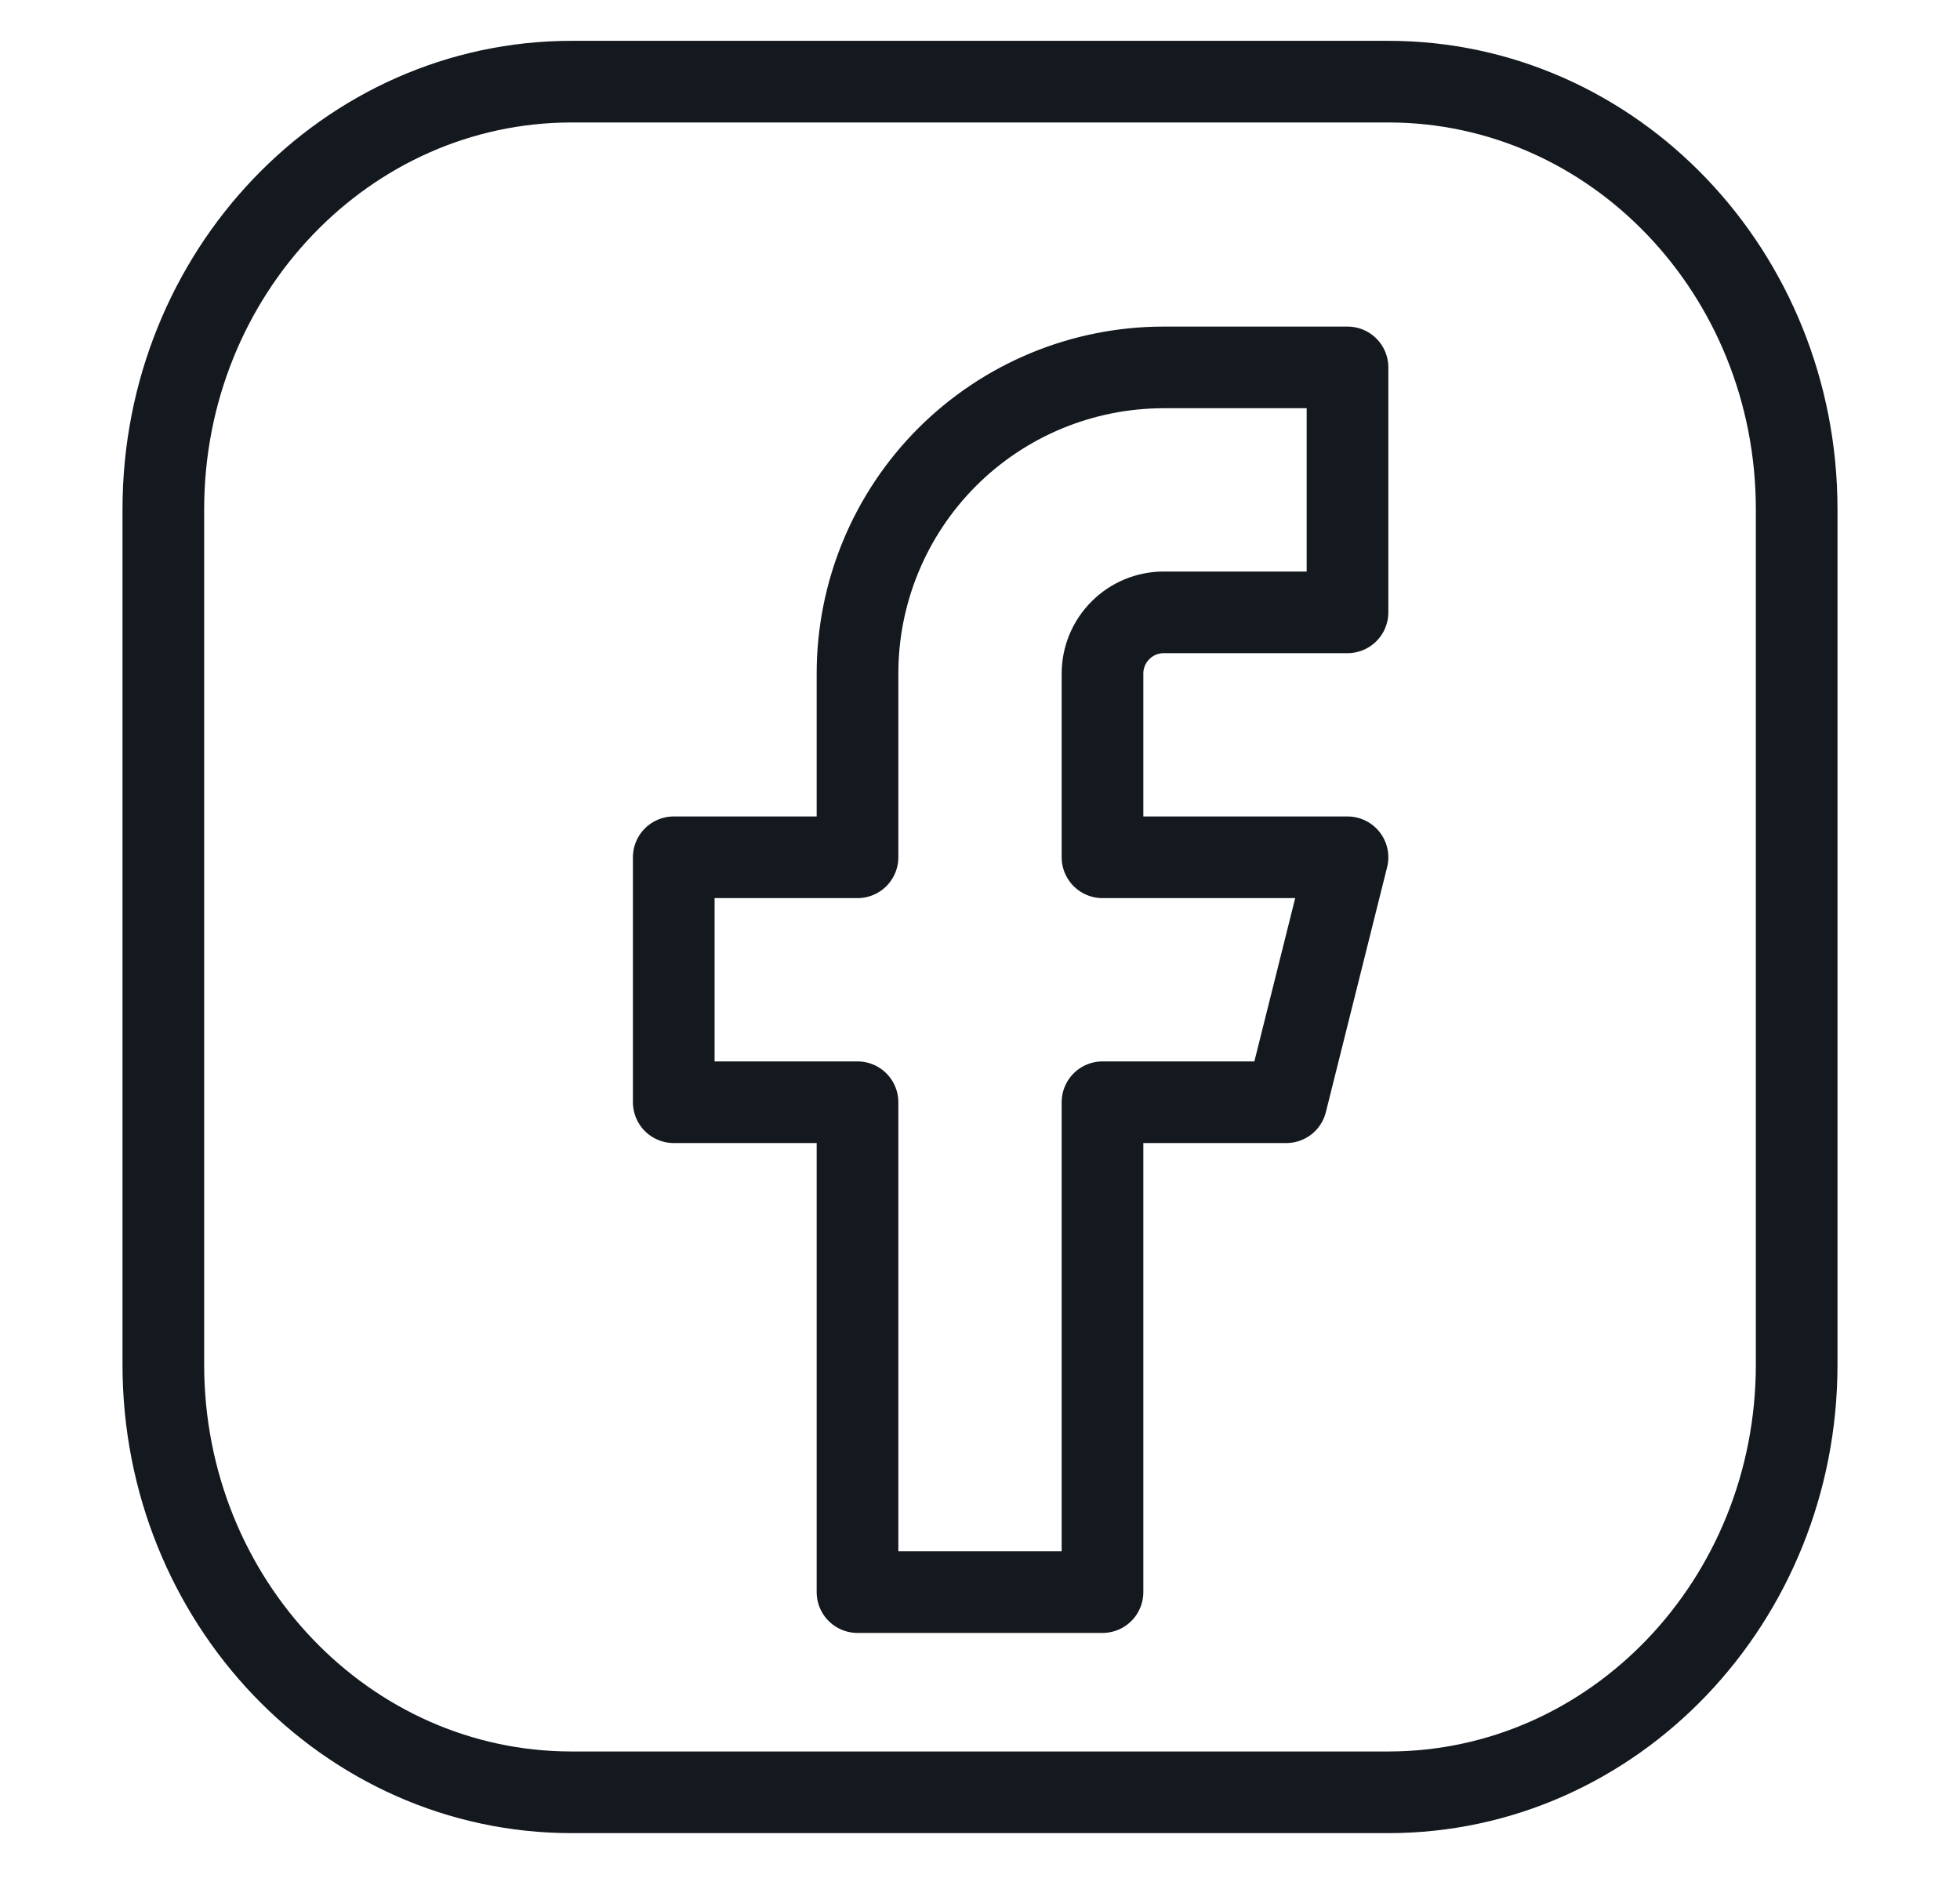
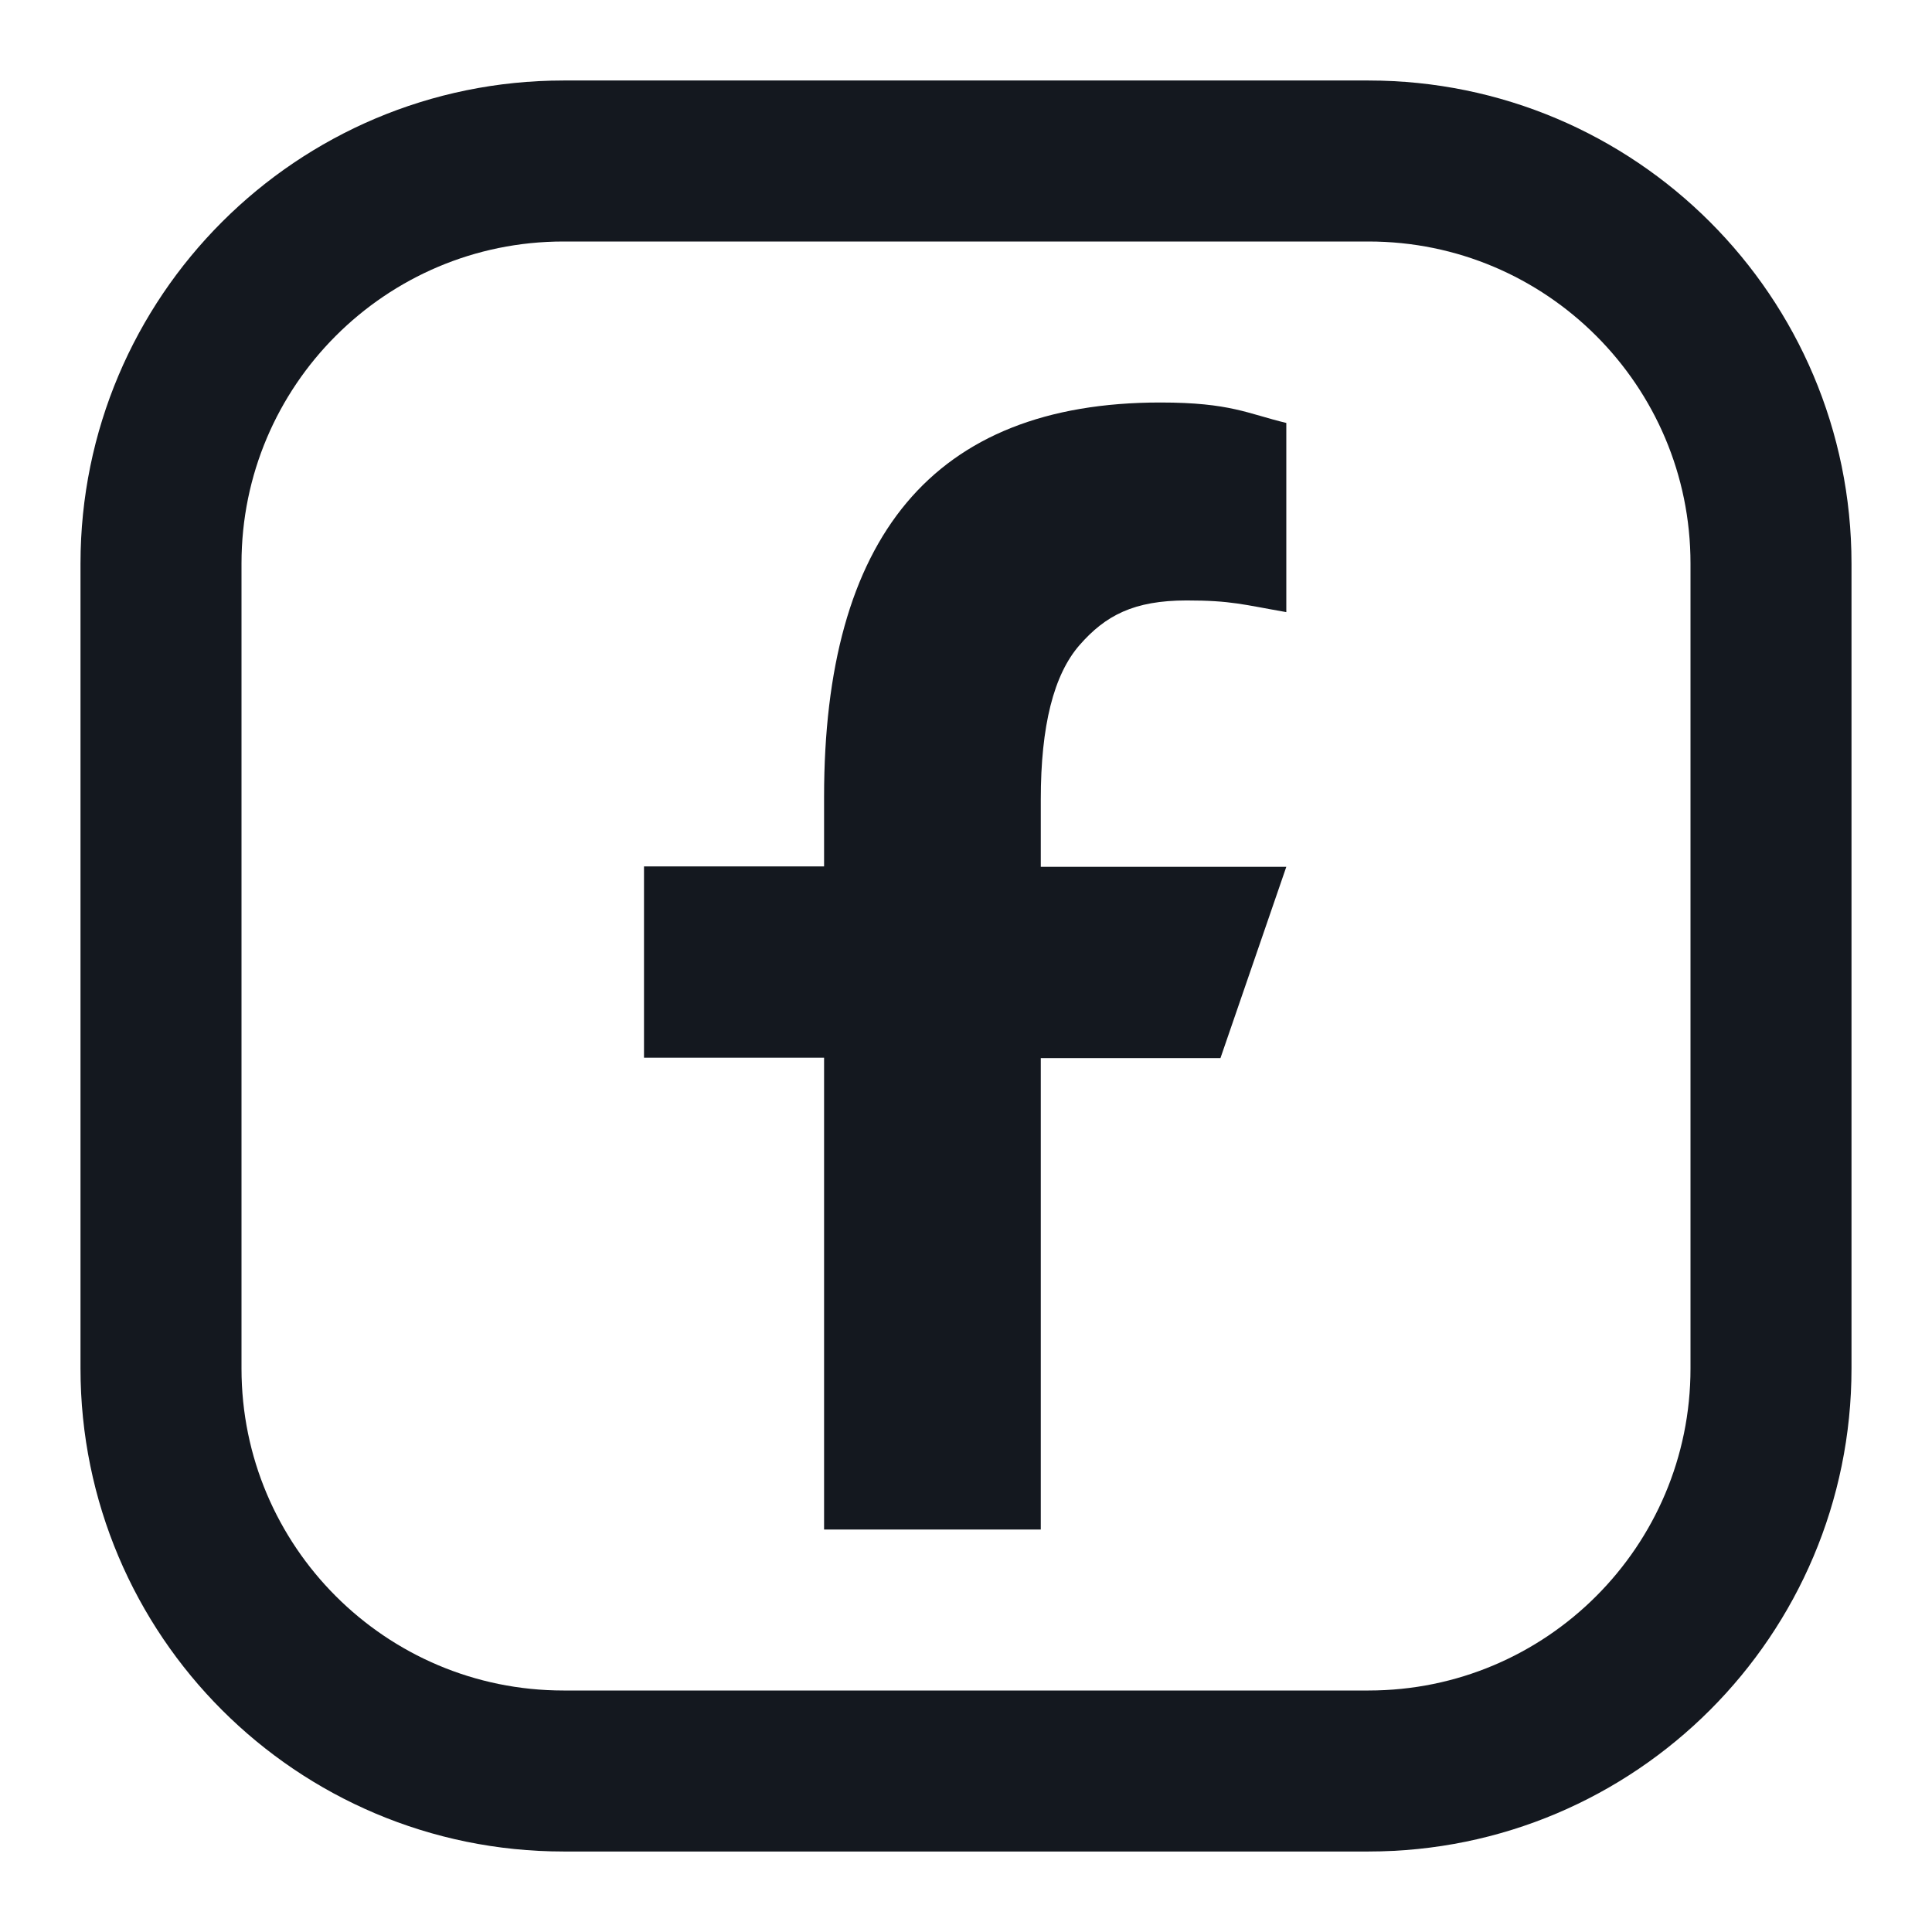
- <svg xmlns="http://www.w3.org/2000/svg" width="24" height="23" viewBox="0 0 24 23" fill="none">
-   <path d="M16.5 4.5H14.25C13.255 4.5 12.302 4.895 11.598 5.598C10.895 6.302 10.5 7.255 10.5 8.25V10.5H8.25V13.5H10.5V19.5H13.5V13.5H15.75L16.5 10.5H13.5V8.25C13.5 8.051 13.579 7.86 13.72 7.72C13.86 7.579 14.051 7.5 14.25 7.5H16.5V4.5Z" stroke="#14181F" stroke-linecap="round" stroke-linejoin="round" />
-   <path d="M17 1H7C4.239 1 2 3.345 2 6.238V16.714C2 19.607 4.239 21.952 7 21.952H17C19.761 21.952 22 19.607 22 16.714V6.238C22 3.345 19.761 1 17 1Z" stroke="#14181F" stroke-linecap="round" stroke-linejoin="round" />
+ <svg xmlns="http://www.w3.org/2000/svg" width="24" height="24" viewBox="0 0 24 24" fill="none">
+   <path d="M17 2H7C4.239 2 2 4.239 2 7V17C2 19.761 4.239 22 7 22H17C19.761 22 22 19.761 22 17V7C22 4.239 19.761 2 17 2Z" stroke="#14181F" stroke-width="2" stroke-linecap="round" stroke-linejoin="round" />
+   <path d="M12.929 13.139V19H10.237V13.139H8V10.763H10.237V9.898C10.237 6.688 11.578 5 14.415 5C15.285 5 15.502 5.14 15.979 5.254V7.604C15.445 7.511 15.295 7.459 14.741 7.459C14.084 7.459 13.732 7.646 13.411 8.013C13.089 8.381 12.929 9.018 12.929 9.929V10.768H15.979L15.161 13.144H12.929V13.139Z" fill="#14181F" />
</svg>
